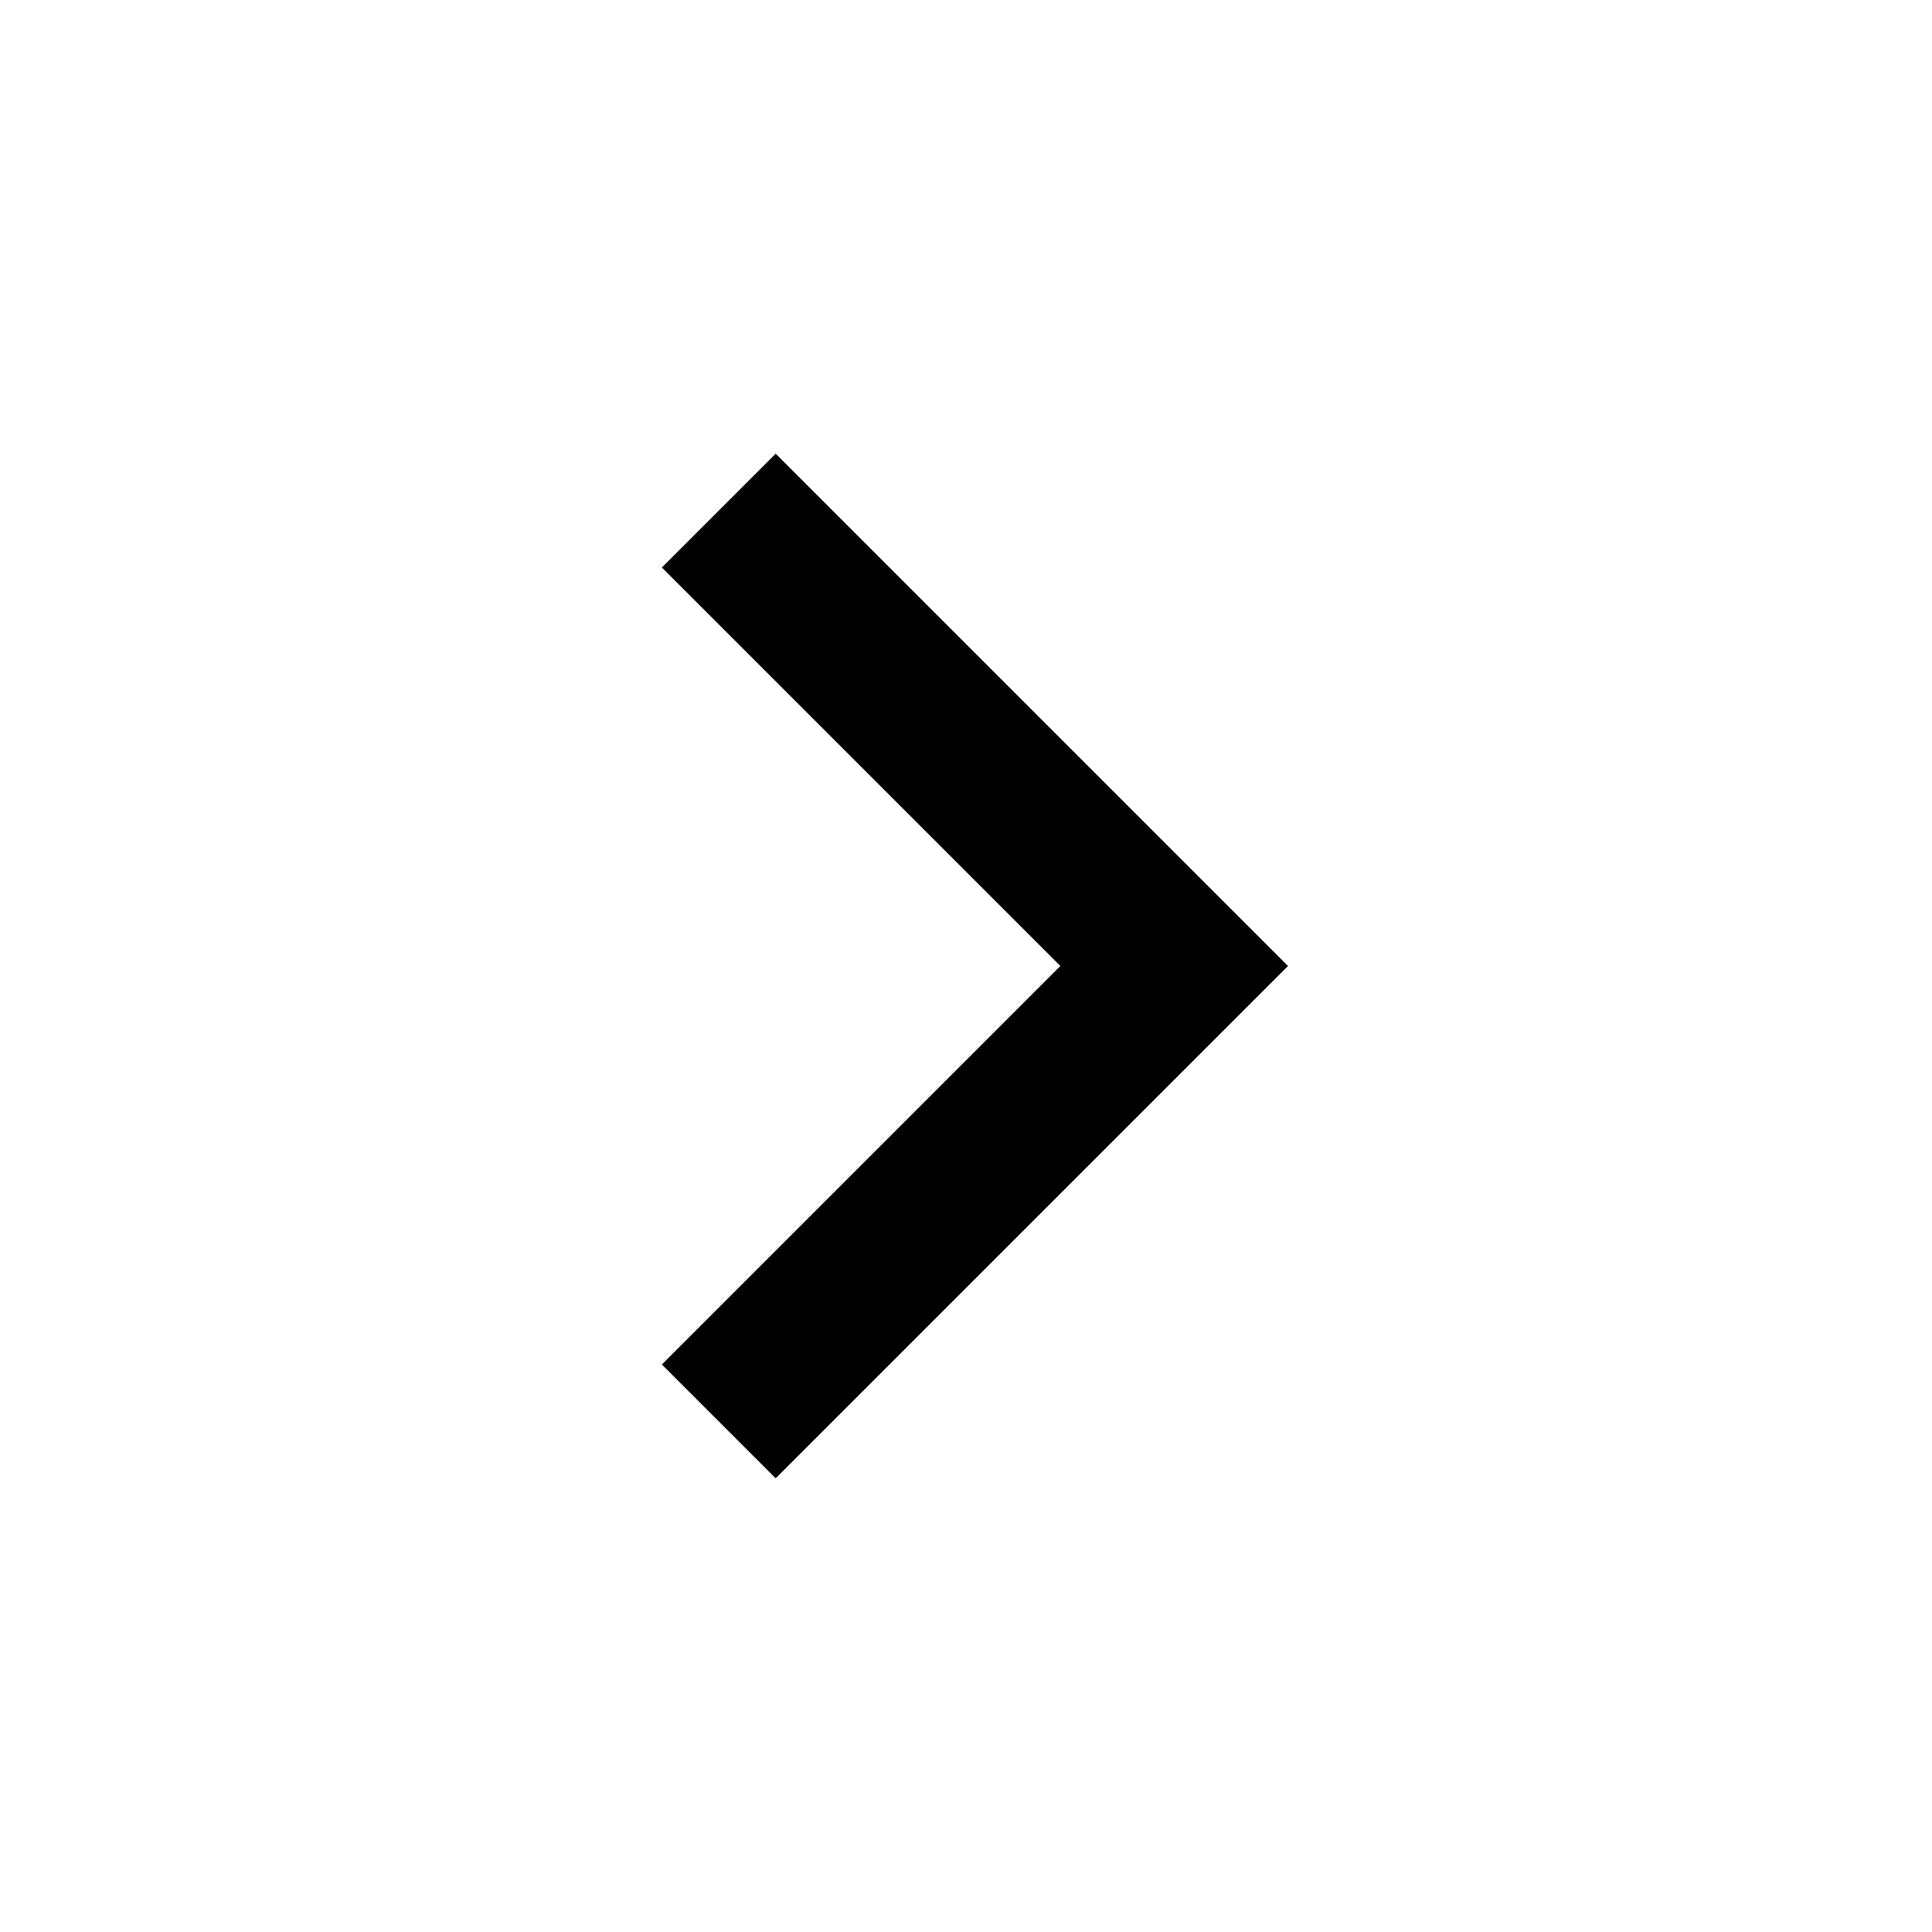
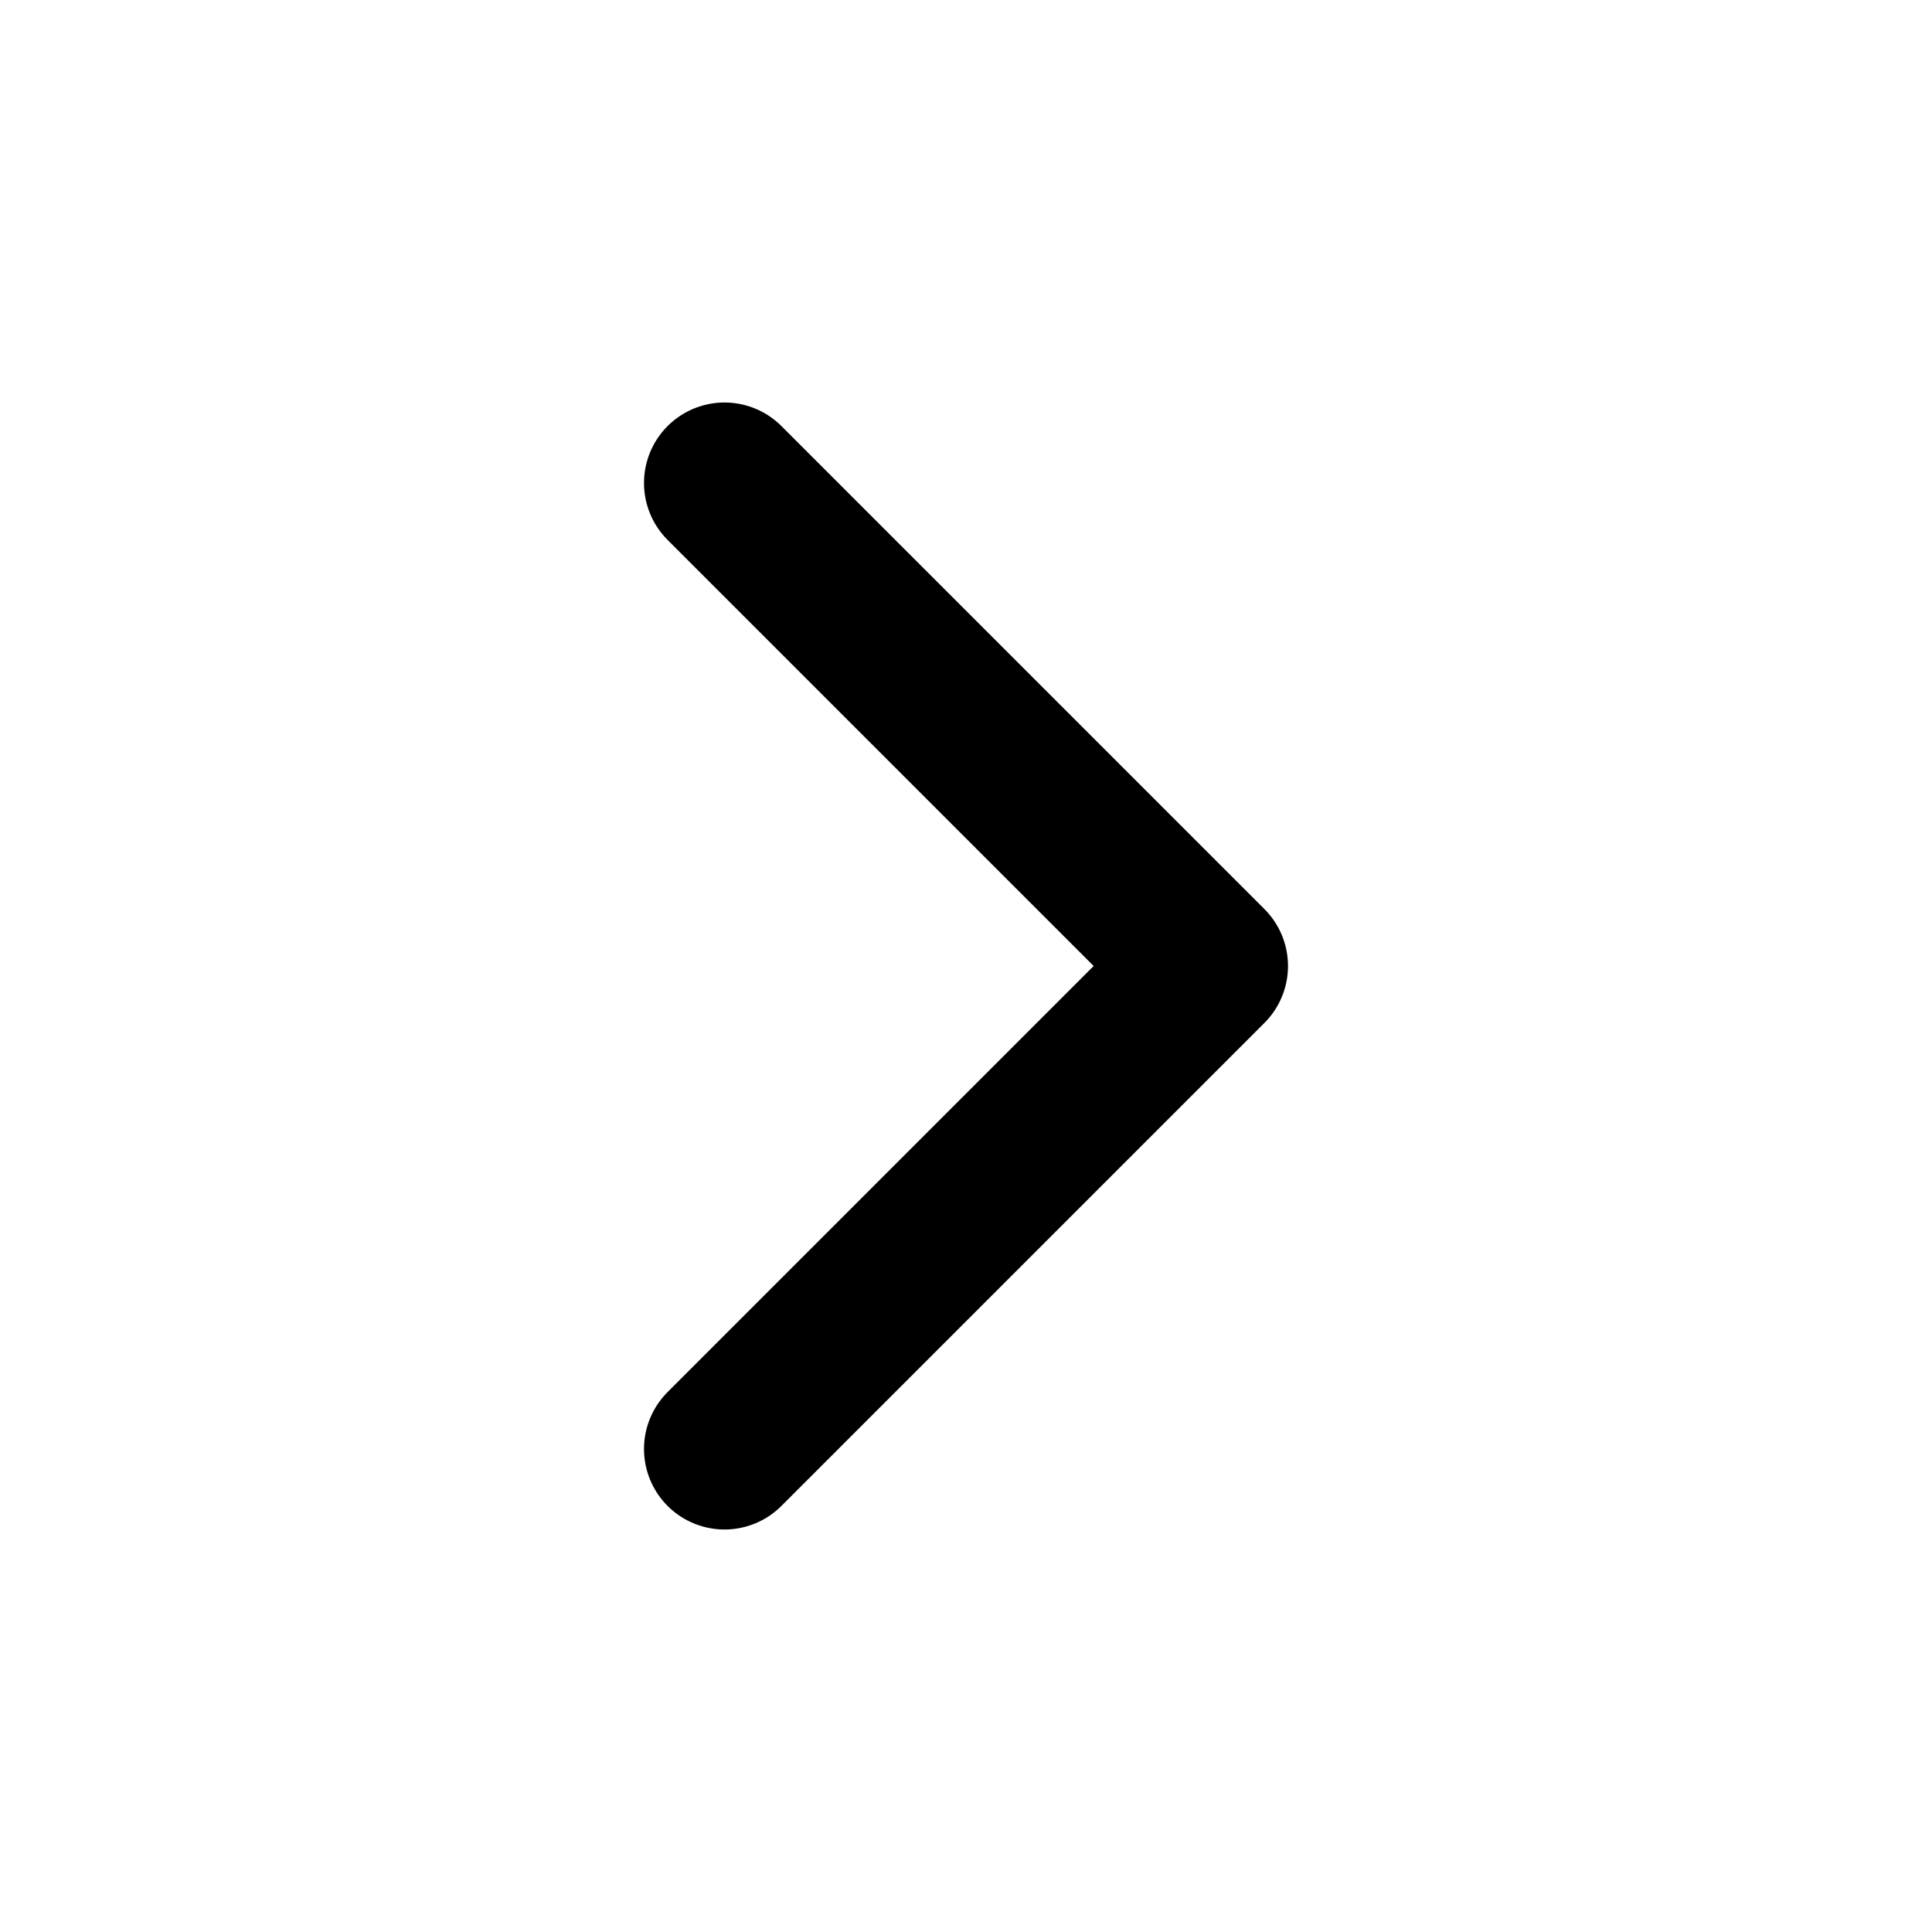
- <svg xmlns="http://www.w3.org/2000/svg" viewBox="0 0 24 24" width="24" height="24">
-   <path fill="none" d="M0 0h24v24H0z" />
-   <path fill="currentColor" d="M13.172 12l-4.95-4.95 1.414-1.414L16 12l-6.364 6.364-1.414-1.414z" />
+ <svg xmlns="http://www.w3.org/2000/svg" width="24" height="24" viewBox="0 0 24 24" fill="none" stroke="currentColor" stroke-width="2" stroke-linecap="round" stroke-linejoin="round" class="feather feather-chevron-right">
+   <polyline points="9 18 15 12 9 6" />
</svg>
